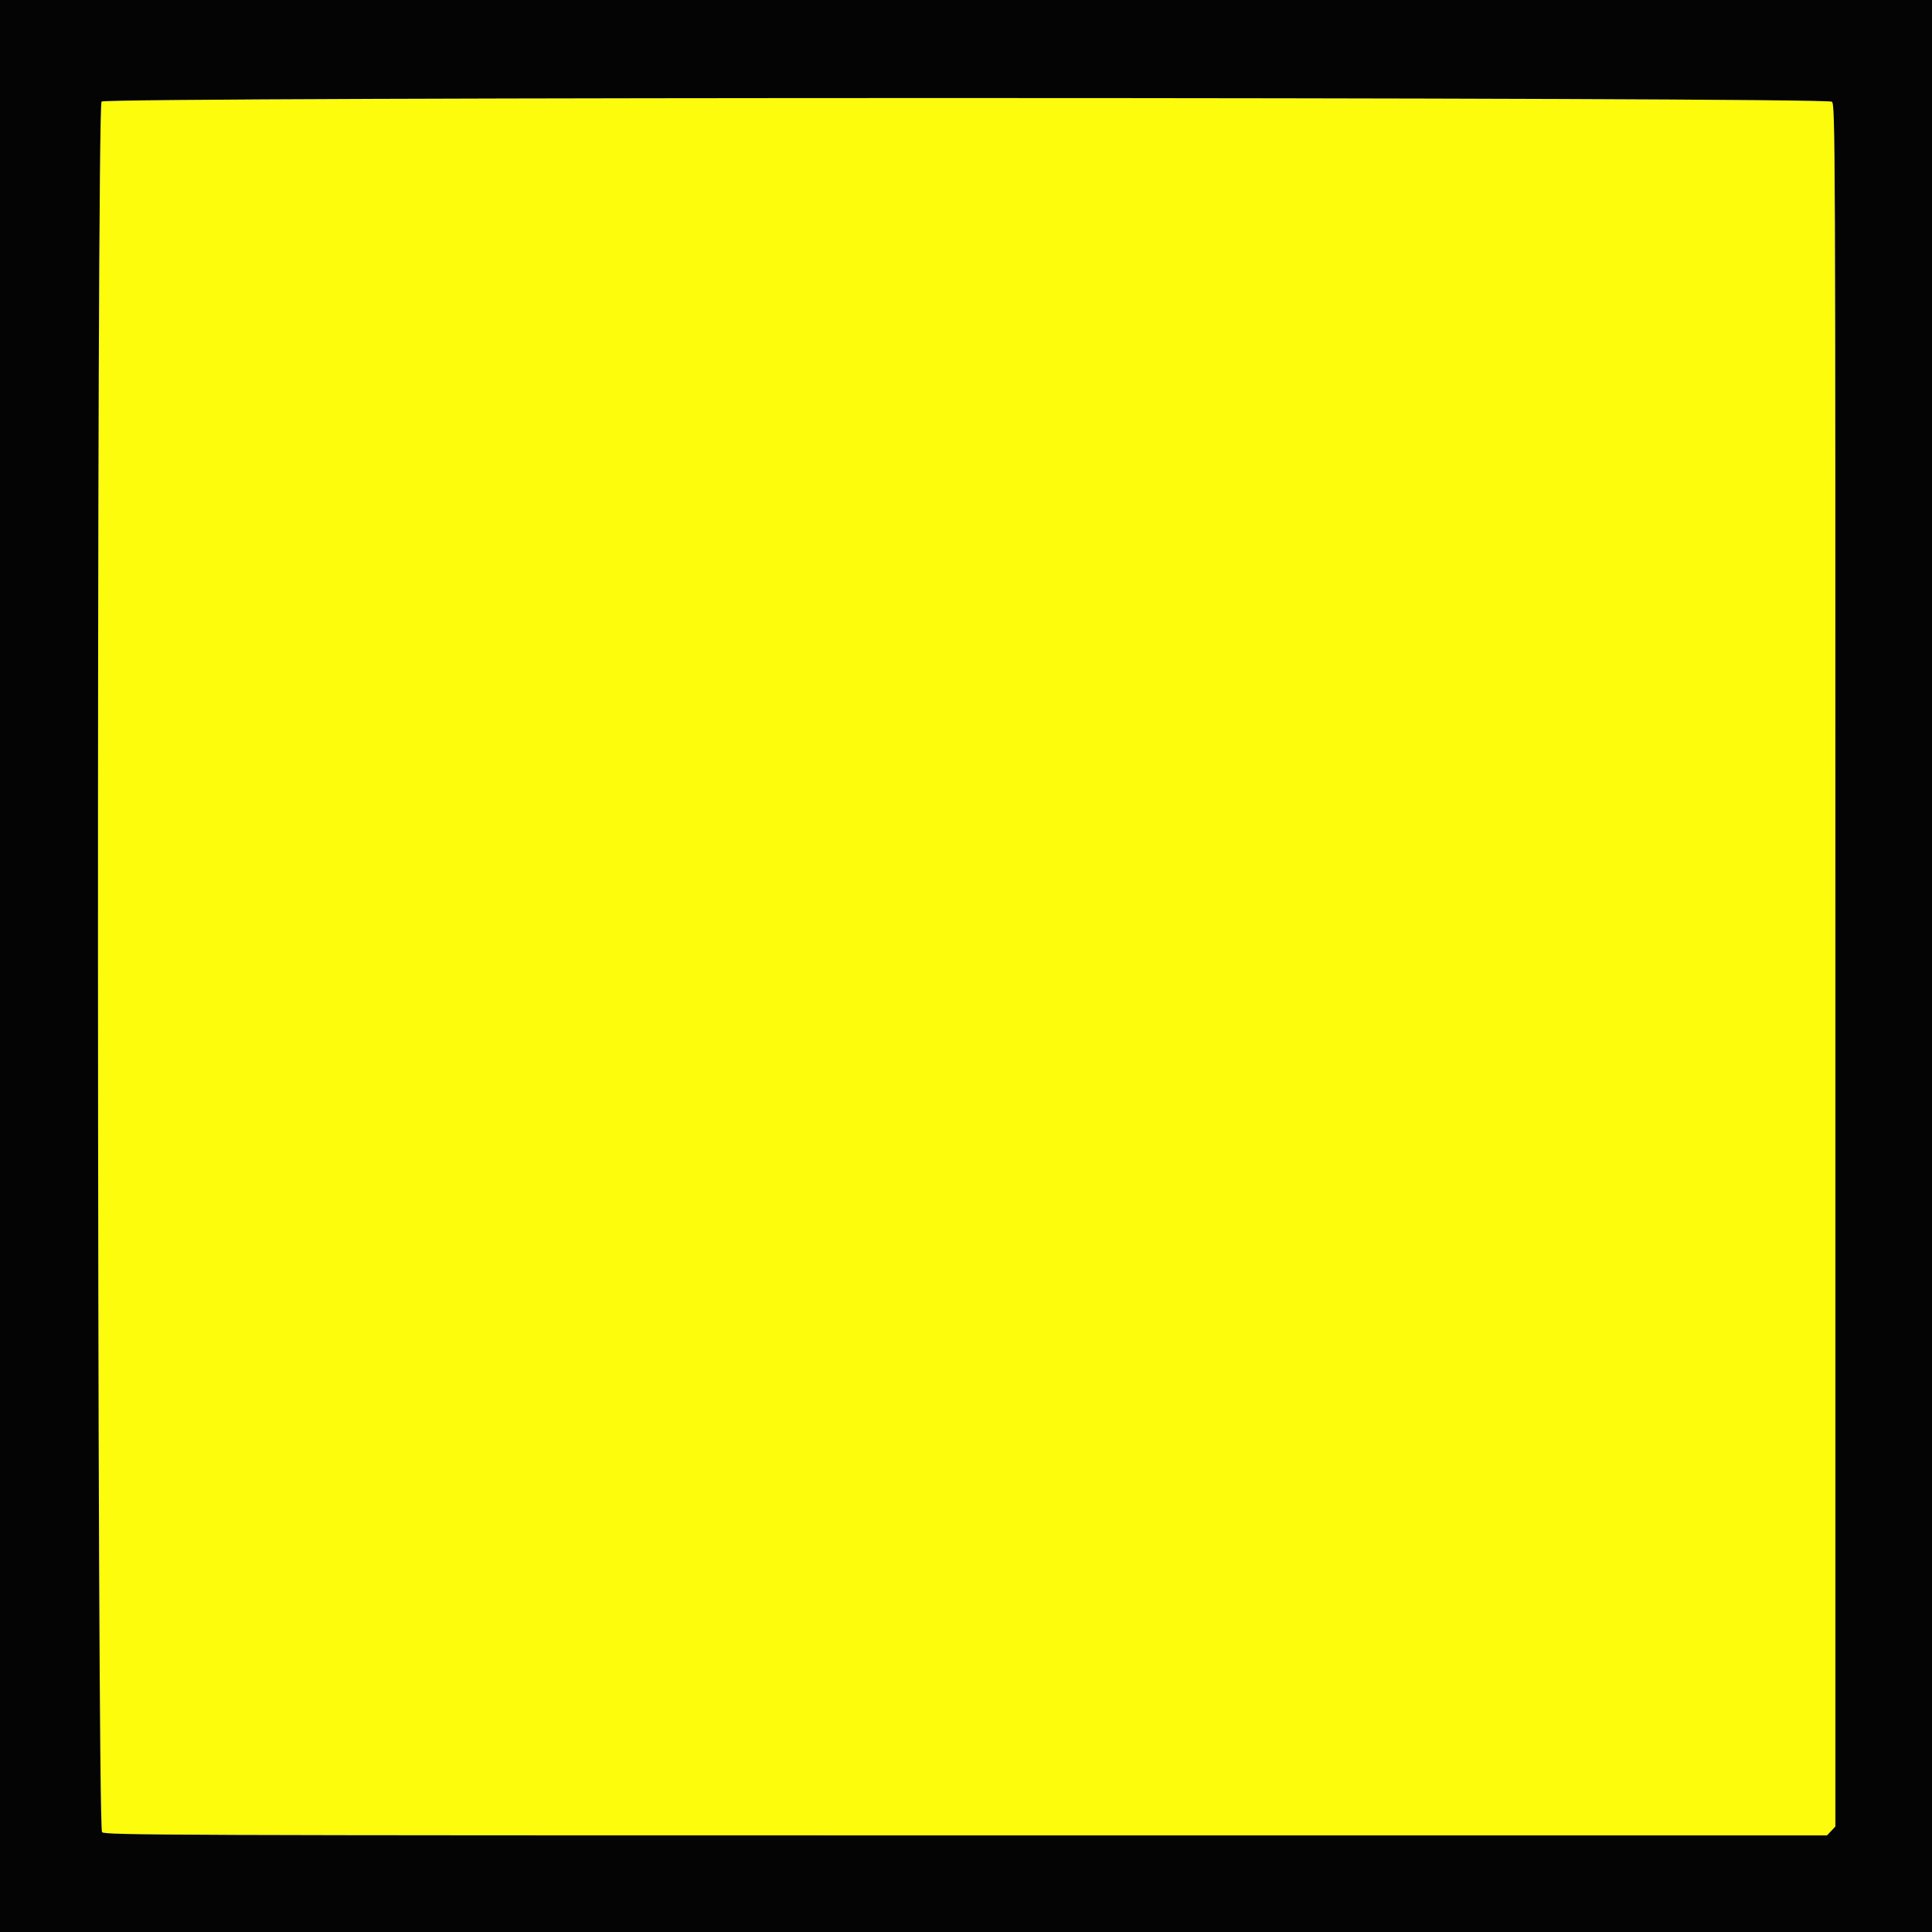
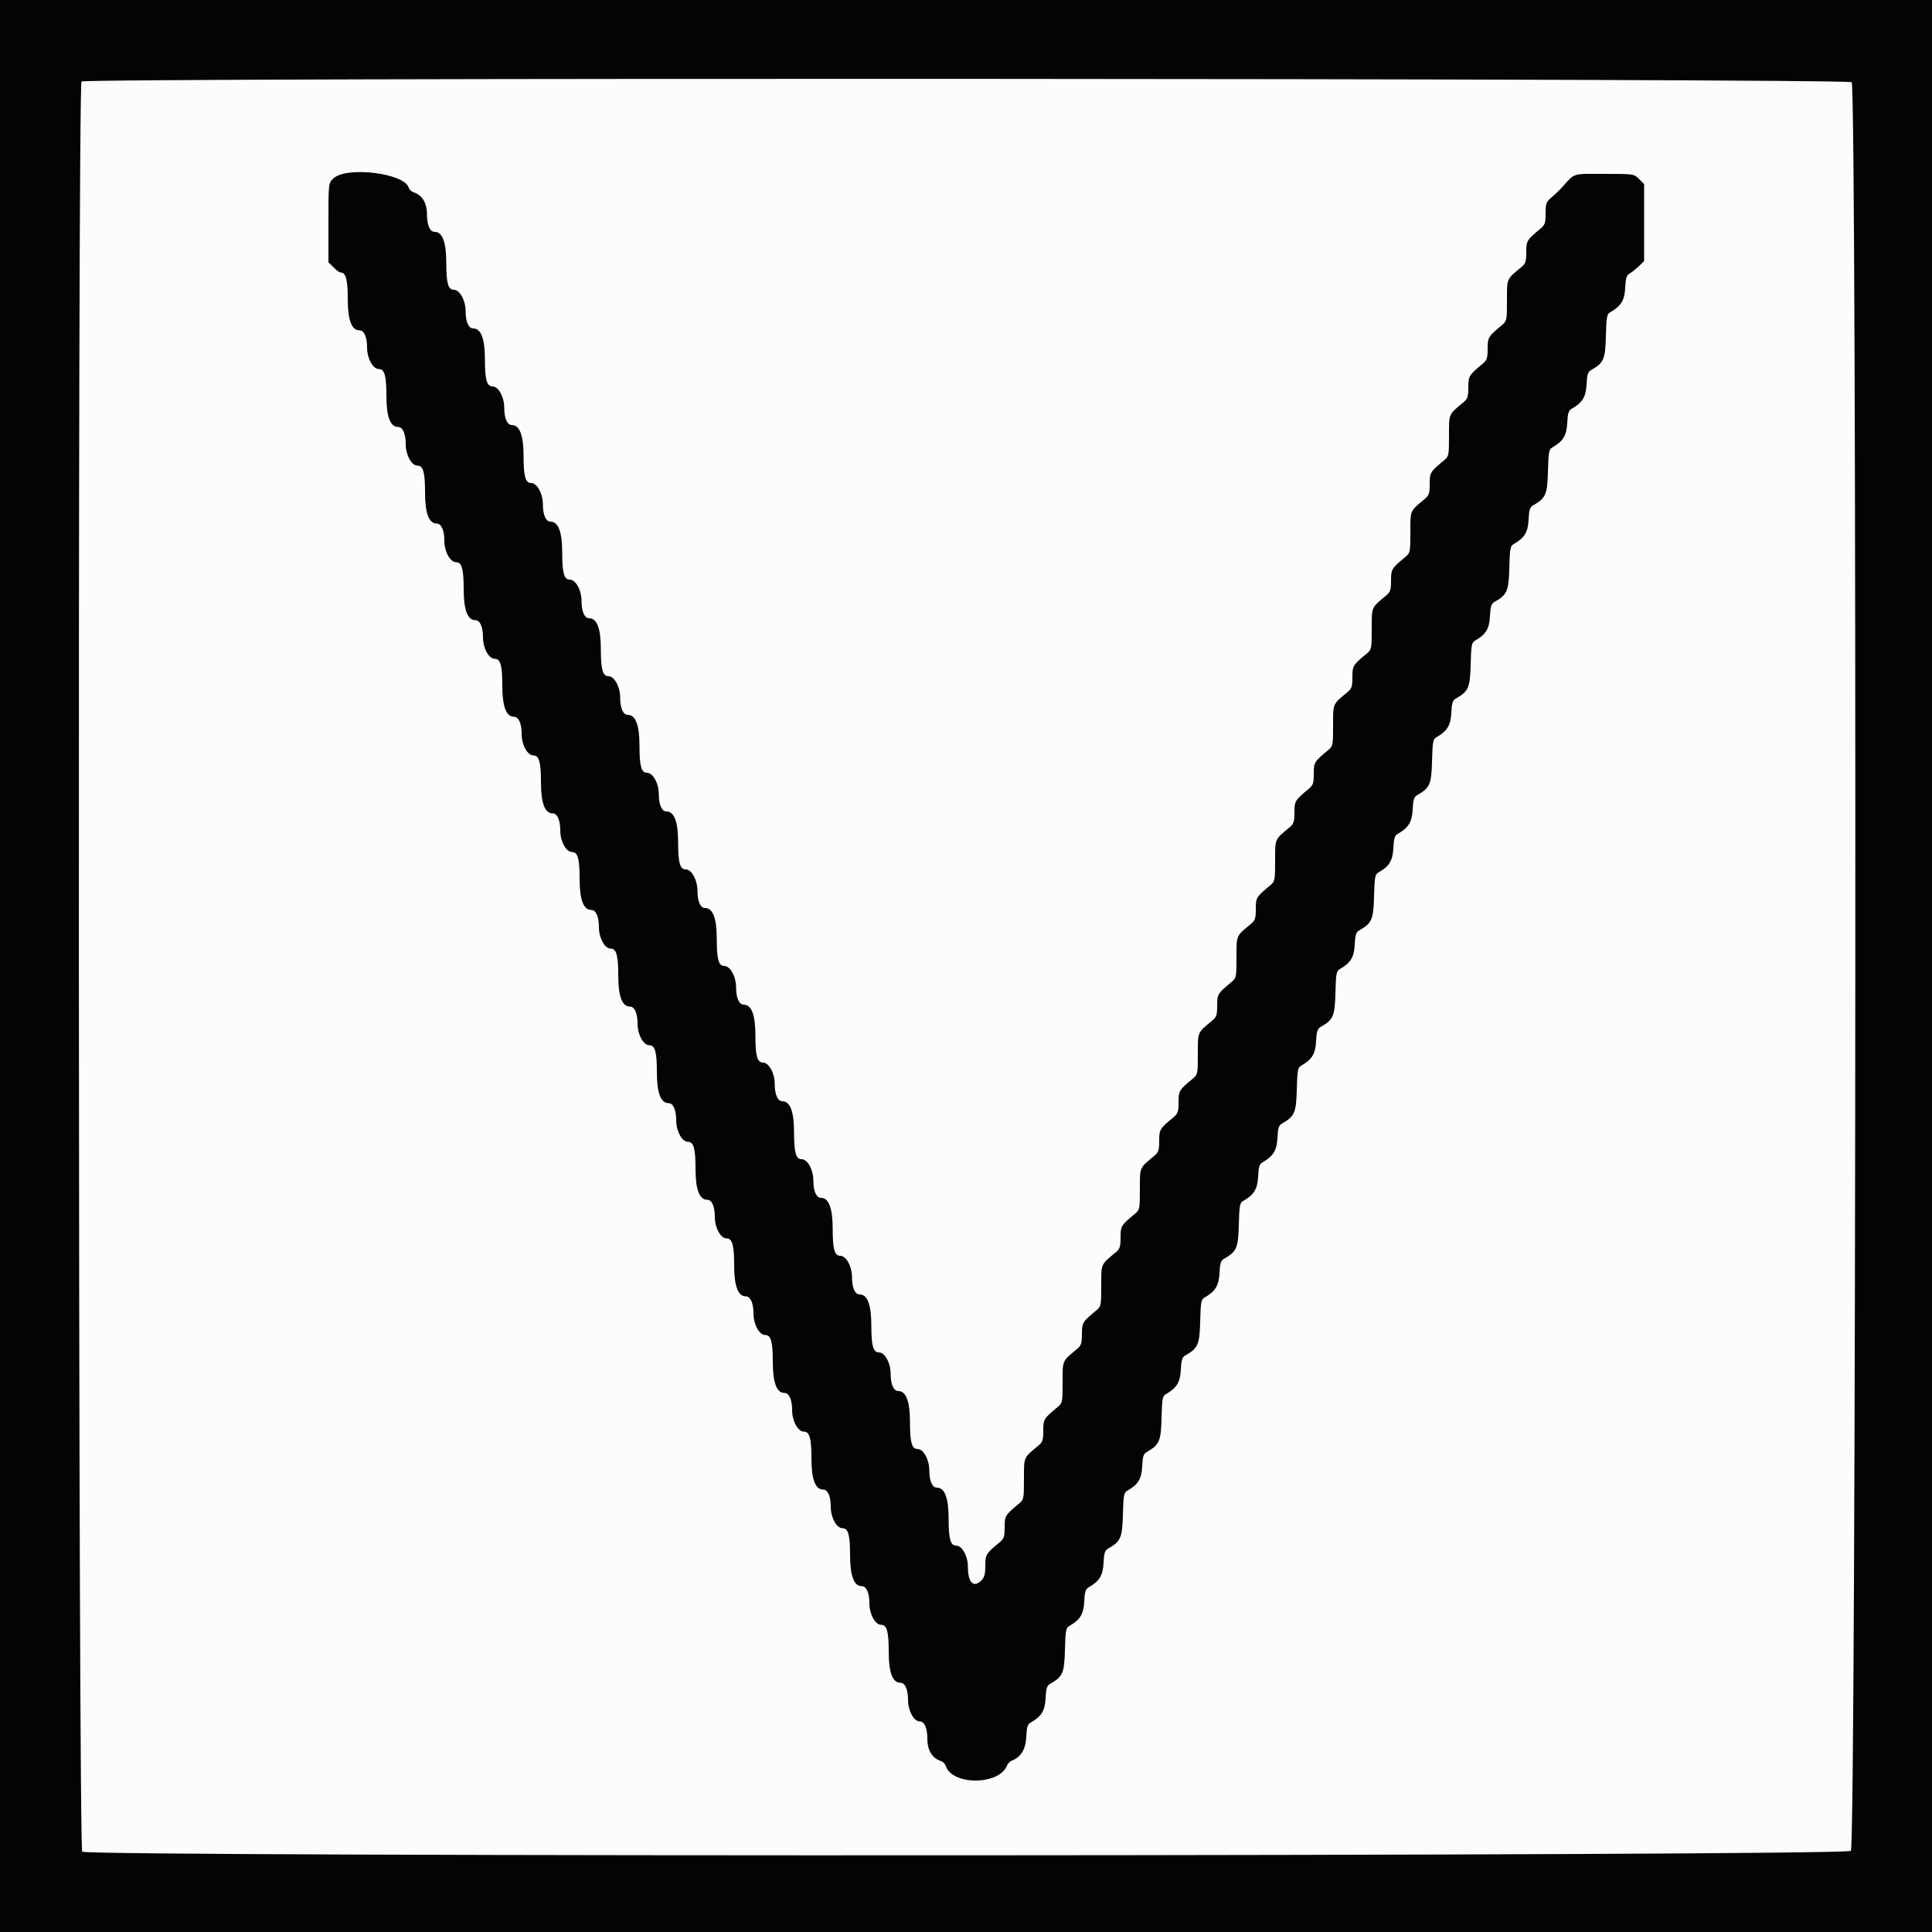
<svg xmlns="http://www.w3.org/2000/svg" id="svg" version="1.1" width="400" height="400" viewBox="0, 0, 400,400">
  <g id="svgg">
-     <path id="path0" d="M21.029 21.029 C 19.974 22.083,20.077 378.383,21.131 379.338 C 21.810 379.952,34.807 380.000,200.062 380.000 L 378.261 380.000 379.130 379.074 L 380.000 378.148 380.000 199.936 C 380.000 27.795,379.975 21.701,379.269 21.062 C 378.171 20.068,22.022 20.035,21.029 21.029 " stroke="none" fill="#fcfc0c" fill-rule="evenodd" />
-     <path id="path1" d="M0.000 200.000 L 0.000 400.000 200.000 400.000 L 400.000 400.000 400.000 200.000 L 400.000 0.000 200.000 0.000 L 0.000 0.000 0.000 200.000 M379.269 21.062 C 379.975 21.701,380.000 27.795,380.000 199.936 L 380.000 378.148 379.130 379.074 L 378.261 380.000 200.062 380.000 C 34.807 380.000,21.810 379.952,21.131 379.338 C 20.077 378.383,19.974 22.083,21.029 21.029 C 22.022 20.035,378.171 20.068,379.269 21.062 " stroke="none" fill="#040404" fill-rule="evenodd" />
+     <path id="path0" d="M16.880 16.880 C 16.048 17.712,16.196 382.539,17.029 383.371 C 18.143 384.485,382.085 384.315,383.200 383.200 C 384.315 382.085,384.485 18.143,383.371 17.029 C 382.539 16.196,17.712 16.048,16.880 16.880 M83.331 37.040 C 83.904 37.613,84.477 38.413,84.606 38.820 C 84.735 39.226,85.174 39.665,85.580 39.794 C 87.411 40.375,88.400 42.000,88.400 44.426 C 88.400 46.605,89.014 48.000,89.974 48.000 C 91.597 48.000,92.400 50.127,92.400 54.426 C 92.400 58.635,92.785 60.000,93.974 60.000 C 95.194 60.000,96.400 62.200,96.400 64.426 C 96.400 66.605,97.014 68.000,97.974 68.000 C 99.597 68.000,100.400 70.127,100.400 74.426 C 100.400 78.635,100.785 80.000,101.974 80.000 C 103.194 80.000,104.400 82.200,104.400 84.426 C 104.400 86.605,105.014 88.000,105.974 88.000 C 107.597 88.000,108.400 90.127,108.400 94.426 C 108.400 98.635,108.785 100.000,109.974 100.000 C 111.194 100.000,112.400 102.200,112.400 104.426 C 112.400 106.605,113.014 108.000,113.974 108.000 C 115.597 108.000,116.400 110.127,116.400 114.426 C 116.400 118.635,116.785 120.000,117.974 120.000 C 119.194 120.000,120.400 122.200,120.400 124.426 C 120.400 126.605,121.014 128.000,121.974 128.000 C 123.597 128.000,124.400 130.127,124.400 134.426 C 124.400 138.635,124.785 140.000,125.974 140.000 C 127.194 140.000,128.400 142.200,128.400 144.426 C 128.400 146.605,129.014 148.000,129.974 148.000 C 131.597 148.000,132.400 150.127,132.400 154.426 C 132.400 158.635,132.785 160.000,133.974 160.000 C 135.194 160.000,136.400 162.200,136.400 164.426 C 136.400 166.605,137.014 168.000,137.974 168.000 C 139.597 168.000,140.400 170.127,140.400 174.426 C 140.400 178.635,140.785 180.000,141.974 180.000 C 143.194 180.000,144.400 182.200,144.400 184.426 C 144.400 186.605,145.014 188.000,145.974 188.000 C 147.597 188.000,148.400 190.127,148.400 194.426 C 148.400 198.635,148.785 200.000,149.974 200.000 C 151.194 200.000,152.400 202.200,152.400 204.426 C 152.400 206.605,153.014 208.000,153.974 208.000 C 155.597 208.000,156.400 210.127,156.400 214.426 C 156.400 218.635,156.785 220.000,157.974 220.000 C 159.194 220.000,160.400 222.200,160.400 224.426 C 160.400 226.605,161.014 228.000,161.974 228.000 C 163.597 228.000,164.400 230.127,164.400 234.426 C 164.400 238.635,164.785 240.000,165.974 240.000 C 167.194 240.000,168.400 242.200,168.400 244.426 C 168.400 246.605,169.014 248.000,169.974 248.000 C 171.597 248.000,172.400 250.127,172.400 254.426 C 172.400 258.635,172.785 260.000,173.974 260.000 C 175.194 260.000,176.400 262.200,176.400 264.426 C 176.400 266.605,177.014 268.000,177.974 268.000 C 179.597 268.000,180.400 270.127,180.400 274.426 C 180.400 278.635,180.785 280.000,181.974 280.000 C 183.194 280.000,184.400 282.200,184.400 284.426 C 184.400 286.605,185.014 288.000,185.974 288.000 C 187.597 288.000,188.400 290.127,188.400 294.426 C 188.400 298.635,188.785 300.000,189.974 300.000 C 191.194 300.000,192.400 302.200,192.400 304.426 C 192.400 306.605,193.014 308.000,193.974 308.000 C 195.597 308.000,196.400 310.127,196.400 314.426 C 196.400 318.635,196.785 320.000,197.974 320.000 C 199.194 320.000,200.400 322.200,200.400 324.426 C 200.400 327.675,201.568 328.832,203.200 327.200 C 203.808 326.592,204.000 325.867,204.000 324.182 C 204.000 321.858,204.109 321.679,206.948 319.330 C 207.856 318.580,208.000 318.153,208.000 316.212 C 208.000 313.854,208.103 313.684,210.948 311.330 C 211.963 310.491,212.000 310.312,212.000 306.212 C 212.000 301.584,211.877 301.870,214.948 299.330 C 215.856 298.580,216.000 298.153,216.000 296.212 C 216.000 293.854,216.103 293.684,218.948 291.330 C 219.963 290.491,220.000 290.312,220.000 286.212 C 220.000 281.584,219.877 281.870,222.948 279.330 C 223.856 278.580,224.000 278.153,224.000 276.212 C 224.000 273.854,224.103 273.684,226.948 271.330 C 227.963 270.491,228.000 270.312,228.000 266.212 C 228.000 261.584,227.877 261.870,230.948 259.330 C 231.856 258.580,232.000 258.153,232.000 256.212 C 232.000 253.854,232.103 253.684,234.948 251.330 C 235.963 250.491,236.000 250.312,236.000 246.212 C 236.000 241.584,235.877 241.870,238.948 239.330 C 239.856 238.580,240.000 238.153,240.000 236.212 C 240.000 233.854,240.103 233.684,242.948 231.330 C 243.856 230.580,244.000 230.153,244.000 228.212 C 244.000 225.854,244.103 225.684,246.948 223.330 C 247.963 222.491,248.000 222.312,248.000 218.212 C 248.000 213.584,247.877 213.870,250.948 211.330 C 251.856 210.580,252.000 210.153,252.000 208.212 C 252.000 205.854,252.103 205.684,254.948 203.330 C 255.963 202.491,256.000 202.312,256.000 198.212 C 256.000 193.584,255.877 193.870,258.948 191.330 C 259.856 190.580,260.000 190.153,260.000 188.212 C 260.000 185.854,260.103 185.684,262.948 183.330 C 263.963 182.491,264.000 182.312,264.000 178.212 C 264.000 173.584,263.877 173.870,266.948 171.330 C 267.856 170.580,268.000 170.153,268.000 168.212 C 268.000 165.854,268.103 165.684,270.948 163.330 C 271.856 162.580,272.000 162.153,272.000 160.212 C 272.000 157.854,272.103 157.684,274.948 155.330 C 275.963 154.491,276.000 154.312,276.000 150.212 C 276.000 145.584,275.877 145.870,278.948 143.330 C 279.856 142.580,280.000 142.153,280.000 140.212 C 280.000 137.854,280.103 137.684,282.948 135.330 C 283.963 134.491,284.000 134.312,284.000 130.212 C 284.000 125.584,283.877 125.870,286.948 123.330 C 287.856 122.580,288.000 122.153,288.000 120.212 C 288.000 117.854,288.103 117.684,290.948 115.330 C 291.963 114.491,292.000 114.312,292.000 110.212 C 292.000 105.584,291.877 105.870,294.948 103.330 C 295.856 102.580,296.000 102.153,296.000 100.212 C 296.000 97.854,296.103 97.684,298.948 95.330 C 299.963 94.491,300.000 94.312,300.000 90.212 C 300.000 85.584,299.877 85.870,302.948 83.330 C 303.856 82.580,304.000 82.153,304.000 80.212 C 304.000 77.854,304.103 77.684,306.948 75.330 C 307.856 74.580,308.000 74.153,308.000 72.212 C 308.000 69.854,308.103 69.684,310.948 67.330 C 311.963 66.491,312.000 66.312,312.000 62.212 C 312.000 57.584,311.877 57.870,314.948 55.330 C 315.856 54.580,316.000 54.153,316.000 52.212 C 316.000 49.854,316.103 49.684,318.948 47.330 C 319.859 46.577,320.000 46.155,320.000 44.184 C 320.000 42.130,320.121 41.805,321.243 40.854 C 321.927 40.274,322.872 39.372,323.343 38.848 C 326.150 35.731,325.319 36.000,332.127 36.000 C 338.254 36.000,338.297 36.006,339.345 37.055 L 340.400 38.109 340.400 46.085 L 340.400 54.062 339.285 55.131 C 338.671 55.719,337.816 56.399,337.385 56.642 C 336.760 56.993,336.576 57.594,336.480 59.593 C 336.355 62.180,335.619 63.382,333.385 64.643 C 332.690 65.035,332.587 65.599,332.486 69.587 C 332.365 74.391,332.031 75.152,329.385 76.642 C 328.760 76.993,328.576 77.594,328.480 79.593 C 328.355 82.180,327.617 83.385,325.385 84.642 C 324.760 84.993,324.576 85.594,324.480 87.593 C 324.355 90.180,323.619 91.382,321.385 92.643 C 320.690 93.035,320.587 93.599,320.486 97.587 C 320.365 102.391,320.031 103.152,317.385 104.642 C 316.760 104.993,316.576 105.594,316.480 107.593 C 316.355 110.180,315.619 111.382,313.385 112.643 C 312.690 113.035,312.587 113.599,312.486 117.587 C 312.365 122.391,312.031 123.152,309.385 124.642 C 308.760 124.993,308.576 125.594,308.480 127.593 C 308.355 130.180,307.619 131.382,305.385 132.643 C 304.690 133.035,304.587 133.599,304.486 137.587 C 304.365 142.391,304.031 143.152,301.385 144.642 C 300.760 144.993,300.576 145.594,300.480 147.593 C 300.355 150.180,299.619 151.382,297.385 152.643 C 296.690 153.035,296.587 153.599,296.486 157.587 C 296.365 162.391,296.031 163.152,293.385 164.642 C 292.760 164.993,292.576 165.594,292.480 167.593 C 292.355 170.180,291.617 171.385,289.385 172.642 C 288.760 172.993,288.576 173.594,288.480 175.593 C 288.355 178.180,287.619 179.382,285.385 180.643 C 284.690 181.035,284.587 181.599,284.486 185.587 C 284.365 190.391,284.031 191.152,281.385 192.642 C 280.760 192.993,280.576 193.594,280.480 195.593 C 280.355 198.180,279.619 199.382,277.385 200.643 C 276.690 201.035,276.587 201.599,276.486 205.587 C 276.365 210.391,276.031 211.152,273.385 212.642 C 272.760 212.993,272.576 213.594,272.480 215.593 C 272.355 218.180,271.619 219.382,269.385 220.643 C 268.690 221.035,268.587 221.599,268.486 225.587 C 268.365 230.391,268.031 231.152,265.385 232.642 C 264.760 232.993,264.576 233.594,264.480 235.593 C 264.355 238.180,263.617 239.385,261.385 240.642 C 260.760 240.993,260.576 241.594,260.480 243.593 C 260.355 246.180,259.619 247.382,257.385 248.643 C 256.690 249.035,256.587 249.599,256.486 253.587 C 256.365 258.391,256.031 259.152,253.385 260.642 C 252.760 260.993,252.576 261.594,252.480 263.593 C 252.355 266.180,251.619 267.382,249.385 268.643 C 248.690 269.035,248.587 269.599,248.486 273.587 C 248.365 278.391,248.031 279.152,245.385 280.642 C 244.760 280.993,244.576 281.594,244.480 283.593 C 244.355 286.180,243.619 287.382,241.385 288.643 C 240.690 289.035,240.587 289.599,240.486 293.587 C 240.365 298.391,240.031 299.152,237.385 300.642 C 236.760 300.993,236.576 301.594,236.480 303.593 C 236.355 306.180,235.619 307.382,233.385 308.643 C 232.690 309.035,232.587 309.599,232.486 313.587 C 232.365 318.391,232.031 319.152,229.385 320.642 C 228.760 320.993,228.576 321.594,228.480 323.593 C 228.355 326.180,227.617 327.385,225.385 328.642 C 224.760 328.993,224.576 329.594,224.480 331.593 C 224.355 334.180,223.619 335.382,221.385 336.643 C 220.690 337.035,220.587 337.599,220.486 341.587 C 220.365 346.391,220.031 347.152,217.385 348.642 C 216.760 348.993,216.576 349.594,216.480 351.593 C 216.355 354.180,215.617 355.385,213.385 356.642 C 212.760 356.993,212.576 357.594,212.480 359.593 C 212.355 362.182,211.370 363.804,209.491 364.514 C 209.101 364.661,208.661 365.101,208.514 365.491 C 206.945 369.646,197.106 369.715,195.794 365.580 C 195.665 365.174,195.226 364.735,194.820 364.606 C 192.989 364.025,192.000 362.400,192.000 359.974 C 192.000 357.795,191.386 356.400,190.426 356.400 C 189.206 356.400,188.000 354.200,188.000 351.974 C 188.000 349.795,187.386 348.400,186.426 348.400 C 184.803 348.400,184.000 346.273,184.000 341.974 C 184.000 337.765,183.615 336.400,182.426 336.400 C 181.206 336.400,180.000 334.200,180.000 331.974 C 180.000 329.795,179.386 328.400,178.426 328.400 C 176.803 328.400,176.000 326.273,176.000 321.974 C 176.000 317.765,175.615 316.400,174.426 316.400 C 173.206 316.400,172.000 314.200,172.000 311.974 C 172.000 309.795,171.386 308.400,170.426 308.400 C 168.803 308.400,168.000 306.273,168.000 301.974 C 168.000 297.765,167.615 296.400,166.426 296.400 C 165.206 296.400,164.000 294.200,164.000 291.974 C 164.000 289.795,163.386 288.400,162.426 288.400 C 160.803 288.400,160.000 286.273,160.000 281.974 C 160.000 277.765,159.615 276.400,158.426 276.400 C 157.206 276.400,156.000 274.200,156.000 271.974 C 156.000 269.795,155.386 268.400,154.426 268.400 C 152.803 268.400,152.000 266.273,152.000 261.974 C 152.000 257.765,151.615 256.400,150.426 256.400 C 149.206 256.400,148.000 254.200,148.000 251.974 C 148.000 249.795,147.386 248.400,146.426 248.400 C 144.803 248.400,144.000 246.273,144.000 241.974 C 144.000 237.765,143.615 236.400,142.426 236.400 C 141.206 236.400,140.000 234.200,140.000 231.974 C 140.000 229.795,139.386 228.400,138.426 228.400 C 136.803 228.400,136.000 226.273,136.000 221.974 C 136.000 217.765,135.615 216.400,134.426 216.400 C 133.206 216.400,132.000 214.200,132.000 211.974 C 132.000 209.795,131.386 208.400,130.426 208.400 C 128.803 208.400,128.000 206.273,128.000 201.974 C 128.000 197.765,127.615 196.400,126.426 196.400 C 125.206 196.400,124.000 194.200,124.000 191.974 C 124.000 189.795,123.386 188.400,122.426 188.400 C 120.803 188.400,120.000 186.273,120.000 181.974 C 120.000 177.765,119.615 176.400,118.426 176.400 C 117.206 176.400,116.000 174.200,116.000 171.974 C 116.000 169.795,115.386 168.400,114.426 168.400 C 112.803 168.400,112.000 166.273,112.000 161.974 C 112.000 157.765,111.615 156.400,110.426 156.400 C 109.206 156.400,108.000 154.200,108.000 151.974 C 108.000 149.795,107.386 148.400,106.426 148.400 C 104.803 148.400,104.000 146.273,104.000 141.974 C 104.000 137.765,103.615 136.400,102.426 136.400 C 101.206 136.400,100.000 134.200,100.000 131.974 C 100.000 129.795,99.386 128.400,98.426 128.400 C 96.803 128.400,96.000 126.273,96.000 121.974 C 96.000 117.765,95.615 116.400,94.426 116.400 C 93.206 116.400,92.000 114.200,92.000 111.974 C 92.000 109.795,91.386 108.400,90.426 108.400 C 88.803 108.400,88.000 106.273,88.000 101.974 C 88.000 97.765,87.615 96.400,86.426 96.400 C 85.206 96.400,84.000 94.200,84.000 91.974 C 84.000 89.795,83.386 88.400,82.426 88.400 C 80.803 88.400,80.000 86.273,80.000 81.974 C 80.000 77.765,79.615 76.400,78.426 76.400 C 77.206 76.400,76.000 74.200,76.000 71.974 C 76.000 69.795,75.386 68.400,74.426 68.400 C 72.803 68.400,72.000 66.273,72.000 61.974 C 72.000 57.765,71.615 56.400,70.426 56.400 C 70.252 56.400,69.635 55.925,69.055 55.345 L 68.000 54.291 68.000 46.127 C 68.000 35.396,67.515 36.000,76.127 36.000 C 82.232 36.000,82.301 36.010,83.331 37.040 " stroke="none" fill="#fcfcfc" fill-rule="evenodd" />
+     <path id="path1" d="M0.000 200.000 L 0.000 400.000 200.000 400.000 L 400.000 400.000 400.000 200.000 L 400.000 0.000 200.000 0.000 L 0.000 0.000 0.000 200.000 M383.371 17.029 C 384.485 18.143,384.315 382.085,383.200 383.200 C 382.085 384.315,18.143 384.485,17.029 383.371 C 16.196 382.539,16.048 17.712,16.880 16.880 C 17.712 16.048,382.539 16.196,383.371 17.029 M68.982 36.982 C 68.004 37.960,68.000 37.993,68.000 46.127 L 68.000 54.291 69.055 55.345 C 69.635 55.925,70.252 56.400,70.426 56.400 C 71.615 56.400,72.000 57.765,72.000 61.974 C 72.000 66.273,72.803 68.400,74.426 68.400 C 75.386 68.400,76.000 69.795,76.000 71.974 C 76.000 74.200,77.206 76.400,78.426 76.400 C 79.615 76.400,80.000 77.765,80.000 81.974 C 80.000 86.273,80.803 88.400,82.426 88.400 C 83.386 88.400,84.000 89.795,84.000 91.974 C 84.000 94.200,85.206 96.400,86.426 96.400 C 87.615 96.400,88.000 97.765,88.000 101.974 C 88.000 106.273,88.803 108.400,90.426 108.400 C 91.386 108.400,92.000 109.795,92.000 111.974 C 92.000 114.200,93.206 116.400,94.426 116.400 C 95.615 116.400,96.000 117.765,96.000 121.974 C 96.000 126.273,96.803 128.400,98.426 128.400 C 99.386 128.400,100.000 129.795,100.000 131.974 C 100.000 134.200,101.206 136.400,102.426 136.400 C 103.615 136.400,104.000 137.765,104.000 141.974 C 104.000 146.273,104.803 148.400,106.426 148.400 C 107.386 148.400,108.000 149.795,108.000 151.974 C 108.000 154.200,109.206 156.400,110.426 156.400 C 111.615 156.400,112.000 157.765,112.000 161.974 C 112.000 166.273,112.803 168.400,114.426 168.400 C 115.386 168.400,116.000 169.795,116.000 171.974 C 116.000 174.200,117.206 176.400,118.426 176.400 C 119.615 176.400,120.000 177.765,120.000 181.974 C 120.000 186.273,120.803 188.400,122.426 188.400 C 123.386 188.400,124.000 189.795,124.000 191.974 C 124.000 194.200,125.206 196.400,126.426 196.400 C 127.615 196.400,128.000 197.765,128.000 201.974 C 128.000 206.273,128.803 208.400,130.426 208.400 C 131.386 208.400,132.000 209.795,132.000 211.974 C 132.000 214.200,133.206 216.400,134.426 216.400 C 135.615 216.400,136.000 217.765,136.000 221.974 C 136.000 226.273,136.803 228.400,138.426 228.400 C 139.386 228.400,140.000 229.795,140.000 231.974 C 140.000 234.200,141.206 236.400,142.426 236.400 C 143.615 236.400,144.000 237.765,144.000 241.974 C 144.000 246.273,144.803 248.400,146.426 248.400 C 147.386 248.400,148.000 249.795,148.000 251.974 C 148.000 254.200,149.206 256.400,150.426 256.400 C 151.615 256.400,152.000 257.765,152.000 261.974 C 152.000 266.273,152.803 268.400,154.426 268.400 C 155.386 268.400,156.000 269.795,156.000 271.974 C 156.000 274.200,157.206 276.400,158.426 276.400 C 159.615 276.400,160.000 277.765,160.000 281.974 C 160.000 286.273,160.803 288.400,162.426 288.400 C 163.386 288.400,164.000 289.795,164.000 291.974 C 164.000 294.200,165.206 296.400,166.426 296.400 C 167.615 296.400,168.000 297.765,168.000 301.974 C 168.000 306.273,168.803 308.400,170.426 308.400 C 171.386 308.400,172.000 309.795,172.000 311.974 C 172.000 314.200,173.206 316.400,174.426 316.400 C 175.615 316.400,176.000 317.765,176.000 321.974 C 176.000 326.273,176.803 328.400,178.426 328.400 C 179.386 328.400,180.000 329.795,180.000 331.974 C 180.000 334.200,181.206 336.400,182.426 336.400 C 183.615 336.400,184.000 337.765,184.000 341.974 C 184.000 346.273,184.803 348.400,186.426 348.400 C 187.386 348.400,188.000 349.795,188.000 351.974 C 188.000 354.200,189.206 356.400,190.426 356.400 C 191.386 356.400,192.000 357.795,192.000 359.974 C 192.000 362.400,192.989 364.025,194.820 364.606 C 195.226 364.735,195.665 365.174,195.794 365.580 C 197.106 369.715,206.945 369.646,208.514 365.491 C 208.661 365.101,209.101 364.661,209.491 364.514 C 211.370 363.804,212.355 362.182,212.480 359.593 C 212.576 357.594,212.760 356.993,213.385 356.642 C 215.617 355.385,216.355 354.180,216.480 351.593 C 216.576 349.594,216.760 348.993,217.385 348.642 C 220.031 347.152,220.365 346.391,220.486 341.587 C 220.587 337.599,220.690 337.035,221.385 336.643 C 223.619 335.382,224.355 334.180,224.480 331.593 C 224.576 329.594,224.760 328.993,225.385 328.642 C 227.617 327.385,228.355 326.180,228.480 323.593 C 228.576 321.594,228.760 320.993,229.385 320.642 C 232.031 319.152,232.365 318.391,232.486 313.587 C 232.587 309.599,232.690 309.035,233.385 308.643 C 235.619 307.382,236.355 306.180,236.480 303.593 C 236.576 301.594,236.760 300.993,237.385 300.642 C 240.031 299.152,240.365 298.391,240.486 293.587 C 240.587 289.599,240.690 289.035,241.385 288.643 C 243.619 287.382,244.355 286.180,244.480 283.593 C 244.576 281.594,244.760 280.993,245.385 280.642 C 248.031 279.152,248.365 278.391,248.486 273.587 C 248.587 269.599,248.690 269.035,249.385 268.643 C 251.619 267.382,252.355 266.180,252.480 263.593 C 252.576 261.594,252.760 260.993,253.385 260.642 C 256.031 259.152,256.365 258.391,256.486 253.587 C 256.587 249.599,256.690 249.035,257.385 248.643 C 259.619 247.382,260.355 246.180,260.480 243.593 C 260.576 241.594,260.760 240.993,261.385 240.642 C 263.617 239.385,264.355 238.180,264.480 235.593 C 264.576 233.594,264.760 232.993,265.385 232.642 C 268.031 231.152,268.365 230.391,268.486 225.587 C 268.587 221.599,268.690 221.035,269.385 220.643 C 271.619 219.382,272.355 218.180,272.480 215.593 C 272.576 213.594,272.760 212.993,273.385 212.642 C 276.031 211.152,276.365 210.391,276.486 205.587 C 276.587 201.599,276.690 201.035,277.385 200.643 C 279.619 199.382,280.355 198.180,280.480 195.593 C 280.576 193.594,280.760 192.993,281.385 192.642 C 284.031 191.152,284.365 190.391,284.486 185.587 C 284.587 181.599,284.690 181.035,285.385 180.643 C 287.619 179.382,288.355 178.180,288.480 175.593 C 288.576 173.594,288.760 172.993,289.385 172.642 C 291.617 171.385,292.355 170.180,292.480 167.593 C 292.576 165.594,292.760 164.993,293.385 164.642 C 296.031 163.152,296.365 162.391,296.486 157.587 C 296.587 153.599,296.690 153.035,297.385 152.643 C 299.619 151.382,300.355 150.180,300.480 147.593 C 300.576 145.594,300.760 144.993,301.385 144.642 C 304.031 143.152,304.365 142.391,304.486 137.587 C 304.587 133.599,304.690 133.035,305.385 132.643 C 307.619 131.382,308.355 130.180,308.480 127.593 C 308.576 125.594,308.760 124.993,309.385 124.642 C 312.031 123.152,312.365 122.391,312.486 117.587 C 312.587 113.599,312.690 113.035,313.385 112.643 C 315.619 111.382,316.355 110.180,316.480 107.593 C 316.576 105.594,316.760 104.993,317.385 104.642 C 320.031 103.152,320.365 102.391,320.486 97.587 C 320.587 93.599,320.690 93.035,321.385 92.643 C 323.619 91.382,324.355 90.180,324.480 87.593 C 324.576 85.594,324.760 84.993,325.385 84.642 C 327.617 83.385,328.355 82.180,328.480 79.593 C 328.576 77.594,328.760 76.993,329.385 76.642 C 332.031 75.152,332.365 74.391,332.486 69.587 C 332.587 65.599,332.690 65.035,333.385 64.643 C 335.619 63.382,336.355 62.180,336.480 59.593 C 336.576 57.594,336.760 56.993,337.385 56.642 C 337.816 56.399,338.671 55.719,339.285 55.131 L 340.400 54.062 340.400 46.085 L 340.400 38.109 339.345 37.055 C 338.297 36.006,338.254 36.000,332.127 36.000 C 325.319 36.000,326.150 35.731,323.343 38.848 C 322.872 39.372,321.927 40.274,321.243 40.854 C 320.121 41.805,320.000 42.130,320.000 44.184 C 320.000 46.155,319.859 46.577,318.948 47.330 C 316.103 49.684,316.000 49.854,316.000 52.212 C 316.000 54.153,315.856 54.580,314.948 55.330 C 311.877 57.870,312.000 57.584,312.000 62.212 C 312.000 66.312,311.963 66.491,310.948 67.330 C 308.103 69.684,308.000 69.854,308.000 72.212 C 308.000 74.153,307.856 74.580,306.948 75.330 C 304.103 77.684,304.000 77.854,304.000 80.212 C 304.000 82.153,303.856 82.580,302.948 83.330 C 299.877 85.870,300.000 85.584,300.000 90.212 C 300.000 94.312,299.963 94.491,298.948 95.330 C 296.103 97.684,296.000 97.854,296.000 100.212 C 296.000 102.153,295.856 102.580,294.948 103.330 C 291.877 105.870,292.000 105.584,292.000 110.212 C 292.000 114.312,291.963 114.491,290.948 115.330 C 288.103 117.684,288.000 117.854,288.000 120.212 C 288.000 122.153,287.856 122.580,286.948 123.330 C 283.877 125.870,284.000 125.584,284.000 130.212 C 284.000 134.312,283.963 134.491,282.948 135.330 C 280.103 137.684,280.000 137.854,280.000 140.212 C 280.000 142.153,279.856 142.580,278.948 143.330 C 275.877 145.870,276.000 145.584,276.000 150.212 C 276.000 154.312,275.963 154.491,274.948 155.330 C 272.103 157.684,272.000 157.854,272.000 160.212 C 272.000 162.153,271.856 162.580,270.948 163.330 C 268.103 165.684,268.000 165.854,268.000 168.212 C 268.000 170.153,267.856 170.580,266.948 171.330 C 263.877 173.870,264.000 173.584,264.000 178.212 C 264.000 182.312,263.963 182.491,262.948 183.330 C 260.103 185.684,260.000 185.854,260.000 188.212 C 260.000 190.153,259.856 190.580,258.948 191.330 C 255.877 193.870,256.000 193.584,256.000 198.212 C 256.000 202.312,255.963 202.491,254.948 203.330 C 252.103 205.684,252.000 205.854,252.000 208.212 C 252.000 210.153,251.856 210.580,250.948 211.330 C 247.877 213.870,248.000 213.584,248.000 218.212 C 248.000 222.312,247.963 222.491,246.948 223.330 C 244.103 225.684,244.000 225.854,244.000 228.212 C 244.000 230.153,243.856 230.580,242.948 231.330 C 240.103 233.684,240.000 233.854,240.000 236.212 C 240.000 238.153,239.856 238.580,238.948 239.330 C 235.877 241.870,236.000 241.584,236.000 246.212 C 236.000 250.312,235.963 250.491,234.948 251.330 C 232.103 253.684,232.000 253.854,232.000 256.212 C 232.000 258.153,231.856 258.580,230.948 259.330 C 227.877 261.870,228.000 261.584,228.000 266.212 C 228.000 270.312,227.963 270.491,226.948 271.330 C 224.103 273.684,224.000 273.854,224.000 276.212 C 224.000 278.153,223.856 278.580,222.948 279.330 C 219.877 281.870,220.000 281.584,220.000 286.212 C 220.000 290.312,219.963 290.491,218.948 291.330 C 216.103 293.684,216.000 293.854,216.000 296.212 C 216.000 298.153,215.856 298.580,214.948 299.330 C 211.877 301.870,212.000 301.584,212.000 306.212 C 212.000 310.312,211.963 310.491,210.948 311.330 C 208.103 313.684,208.000 313.854,208.000 316.212 C 208.000 318.153,207.856 318.580,206.948 319.330 C 204.109 321.679,204.000 321.858,204.000 324.182 C 204.000 325.867,203.808 326.592,203.200 327.200 C 201.568 328.832,200.400 327.675,200.400 324.426 C 200.400 322.200,199.194 320.000,197.974 320.000 C 196.785 320.000,196.400 318.635,196.400 314.426 C 196.400 310.127,195.597 308.000,193.974 308.000 C 193.014 308.000,192.400 306.605,192.400 304.426 C 192.400 302.200,191.194 300.000,189.974 300.000 C 188.785 300.000,188.400 298.635,188.400 294.426 C 188.400 290.127,187.597 288.000,185.974 288.000 C 185.014 288.000,184.400 286.605,184.400 284.426 C 184.400 282.200,183.194 280.000,181.974 280.000 C 180.785 280.000,180.400 278.635,180.400 274.426 C 180.400 270.127,179.597 268.000,177.974 268.000 C 177.014 268.000,176.400 266.605,176.400 264.426 C 176.400 262.200,175.194 260.000,173.974 260.000 C 172.785 260.000,172.400 258.635,172.400 254.426 C 172.400 250.127,171.597 248.000,169.974 248.000 C 169.014 248.000,168.400 246.605,168.400 244.426 C 168.400 242.200,167.194 240.000,165.974 240.000 C 164.785 240.000,164.400 238.635,164.400 234.426 C 164.400 230.127,163.597 228.000,161.974 228.000 C 161.014 228.000,160.400 226.605,160.400 224.426 C 160.400 222.200,159.194 220.000,157.974 220.000 C 156.785 220.000,156.400 218.635,156.400 214.426 C 156.400 210.127,155.597 208.000,153.974 208.000 C 153.014 208.000,152.400 206.605,152.400 204.426 C 152.400 202.200,151.194 200.000,149.974 200.000 C 148.785 200.000,148.400 198.635,148.400 194.426 C 148.400 190.127,147.597 188.000,145.974 188.000 C 145.014 188.000,144.400 186.605,144.400 184.426 C 144.400 182.200,143.194 180.000,141.974 180.000 C 140.785 180.000,140.400 178.635,140.400 174.426 C 140.400 170.127,139.597 168.000,137.974 168.000 C 137.014 168.000,136.400 166.605,136.400 164.426 C 136.400 162.200,135.194 160.000,133.974 160.000 C 132.785 160.000,132.400 158.635,132.400 154.426 C 132.400 150.127,131.597 148.000,129.974 148.000 C 129.014 148.000,128.400 146.605,128.400 144.426 C 128.400 142.200,127.194 140.000,125.974 140.000 C 124.785 140.000,124.400 138.635,124.400 134.426 C 124.400 130.127,123.597 128.000,121.974 128.000 C 121.014 128.000,120.400 126.605,120.400 124.426 C 120.400 122.200,119.194 120.000,117.974 120.000 C 116.785 120.000,116.400 118.635,116.400 114.426 C 116.400 110.127,115.597 108.000,113.974 108.000 C 113.014 108.000,112.400 106.605,112.400 104.426 C 112.400 102.200,111.194 100.000,109.974 100.000 C 108.785 100.000,108.400 98.635,108.400 94.426 C 108.400 90.127,107.597 88.000,105.974 88.000 C 105.014 88.000,104.400 86.605,104.400 84.426 C 104.400 82.200,103.194 80.000,101.974 80.000 C 100.785 80.000,100.400 78.635,100.400 74.426 C 100.400 70.127,99.597 68.000,97.974 68.000 C 97.014 68.000,96.400 66.605,96.400 64.426 C 96.400 62.200,95.194 60.000,93.974 60.000 C 92.785 60.000,92.400 58.635,92.400 54.426 C 92.400 50.127,91.597 48.000,89.974 48.000 C 89.014 48.000,88.400 46.605,88.400 44.426 C 88.400 42.000,87.411 40.375,85.580 39.794 C 85.174 39.665,84.735 39.226,84.606 38.820 C 83.649 35.803,71.580 34.383,68.982 36.982 " stroke="none" fill="#040404" fill-rule="evenodd" />
  </g>
</svg>
